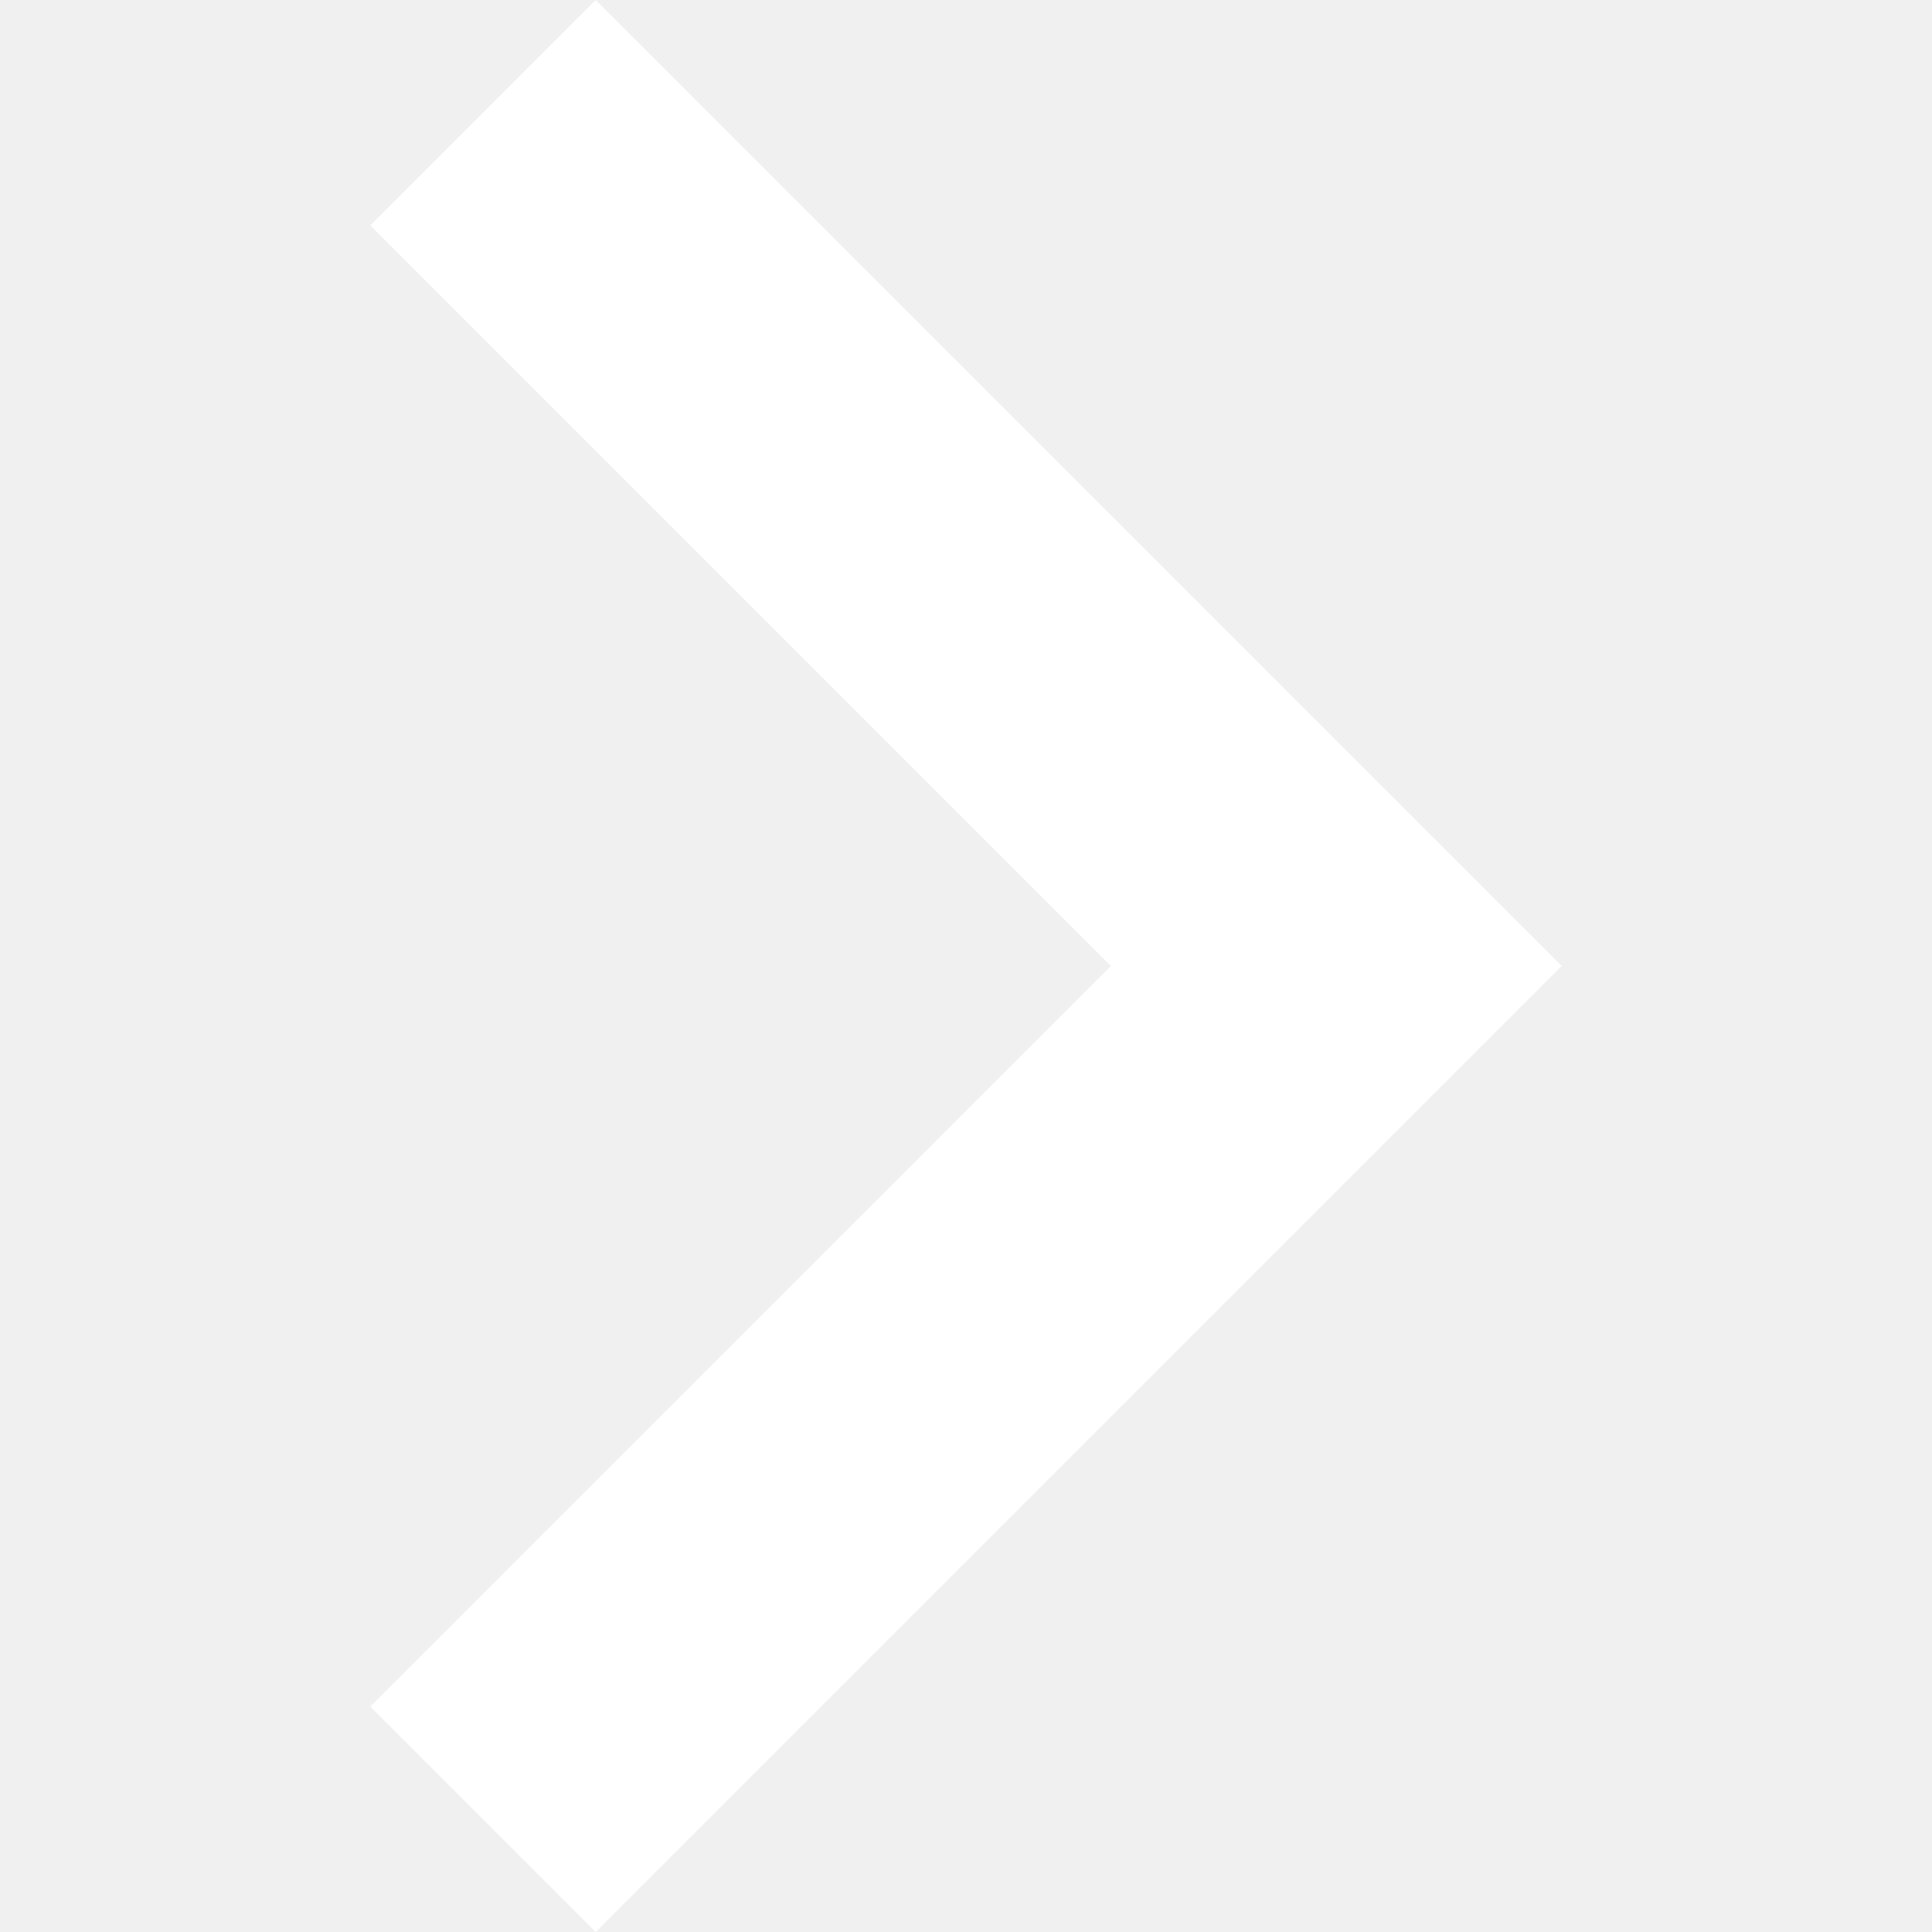
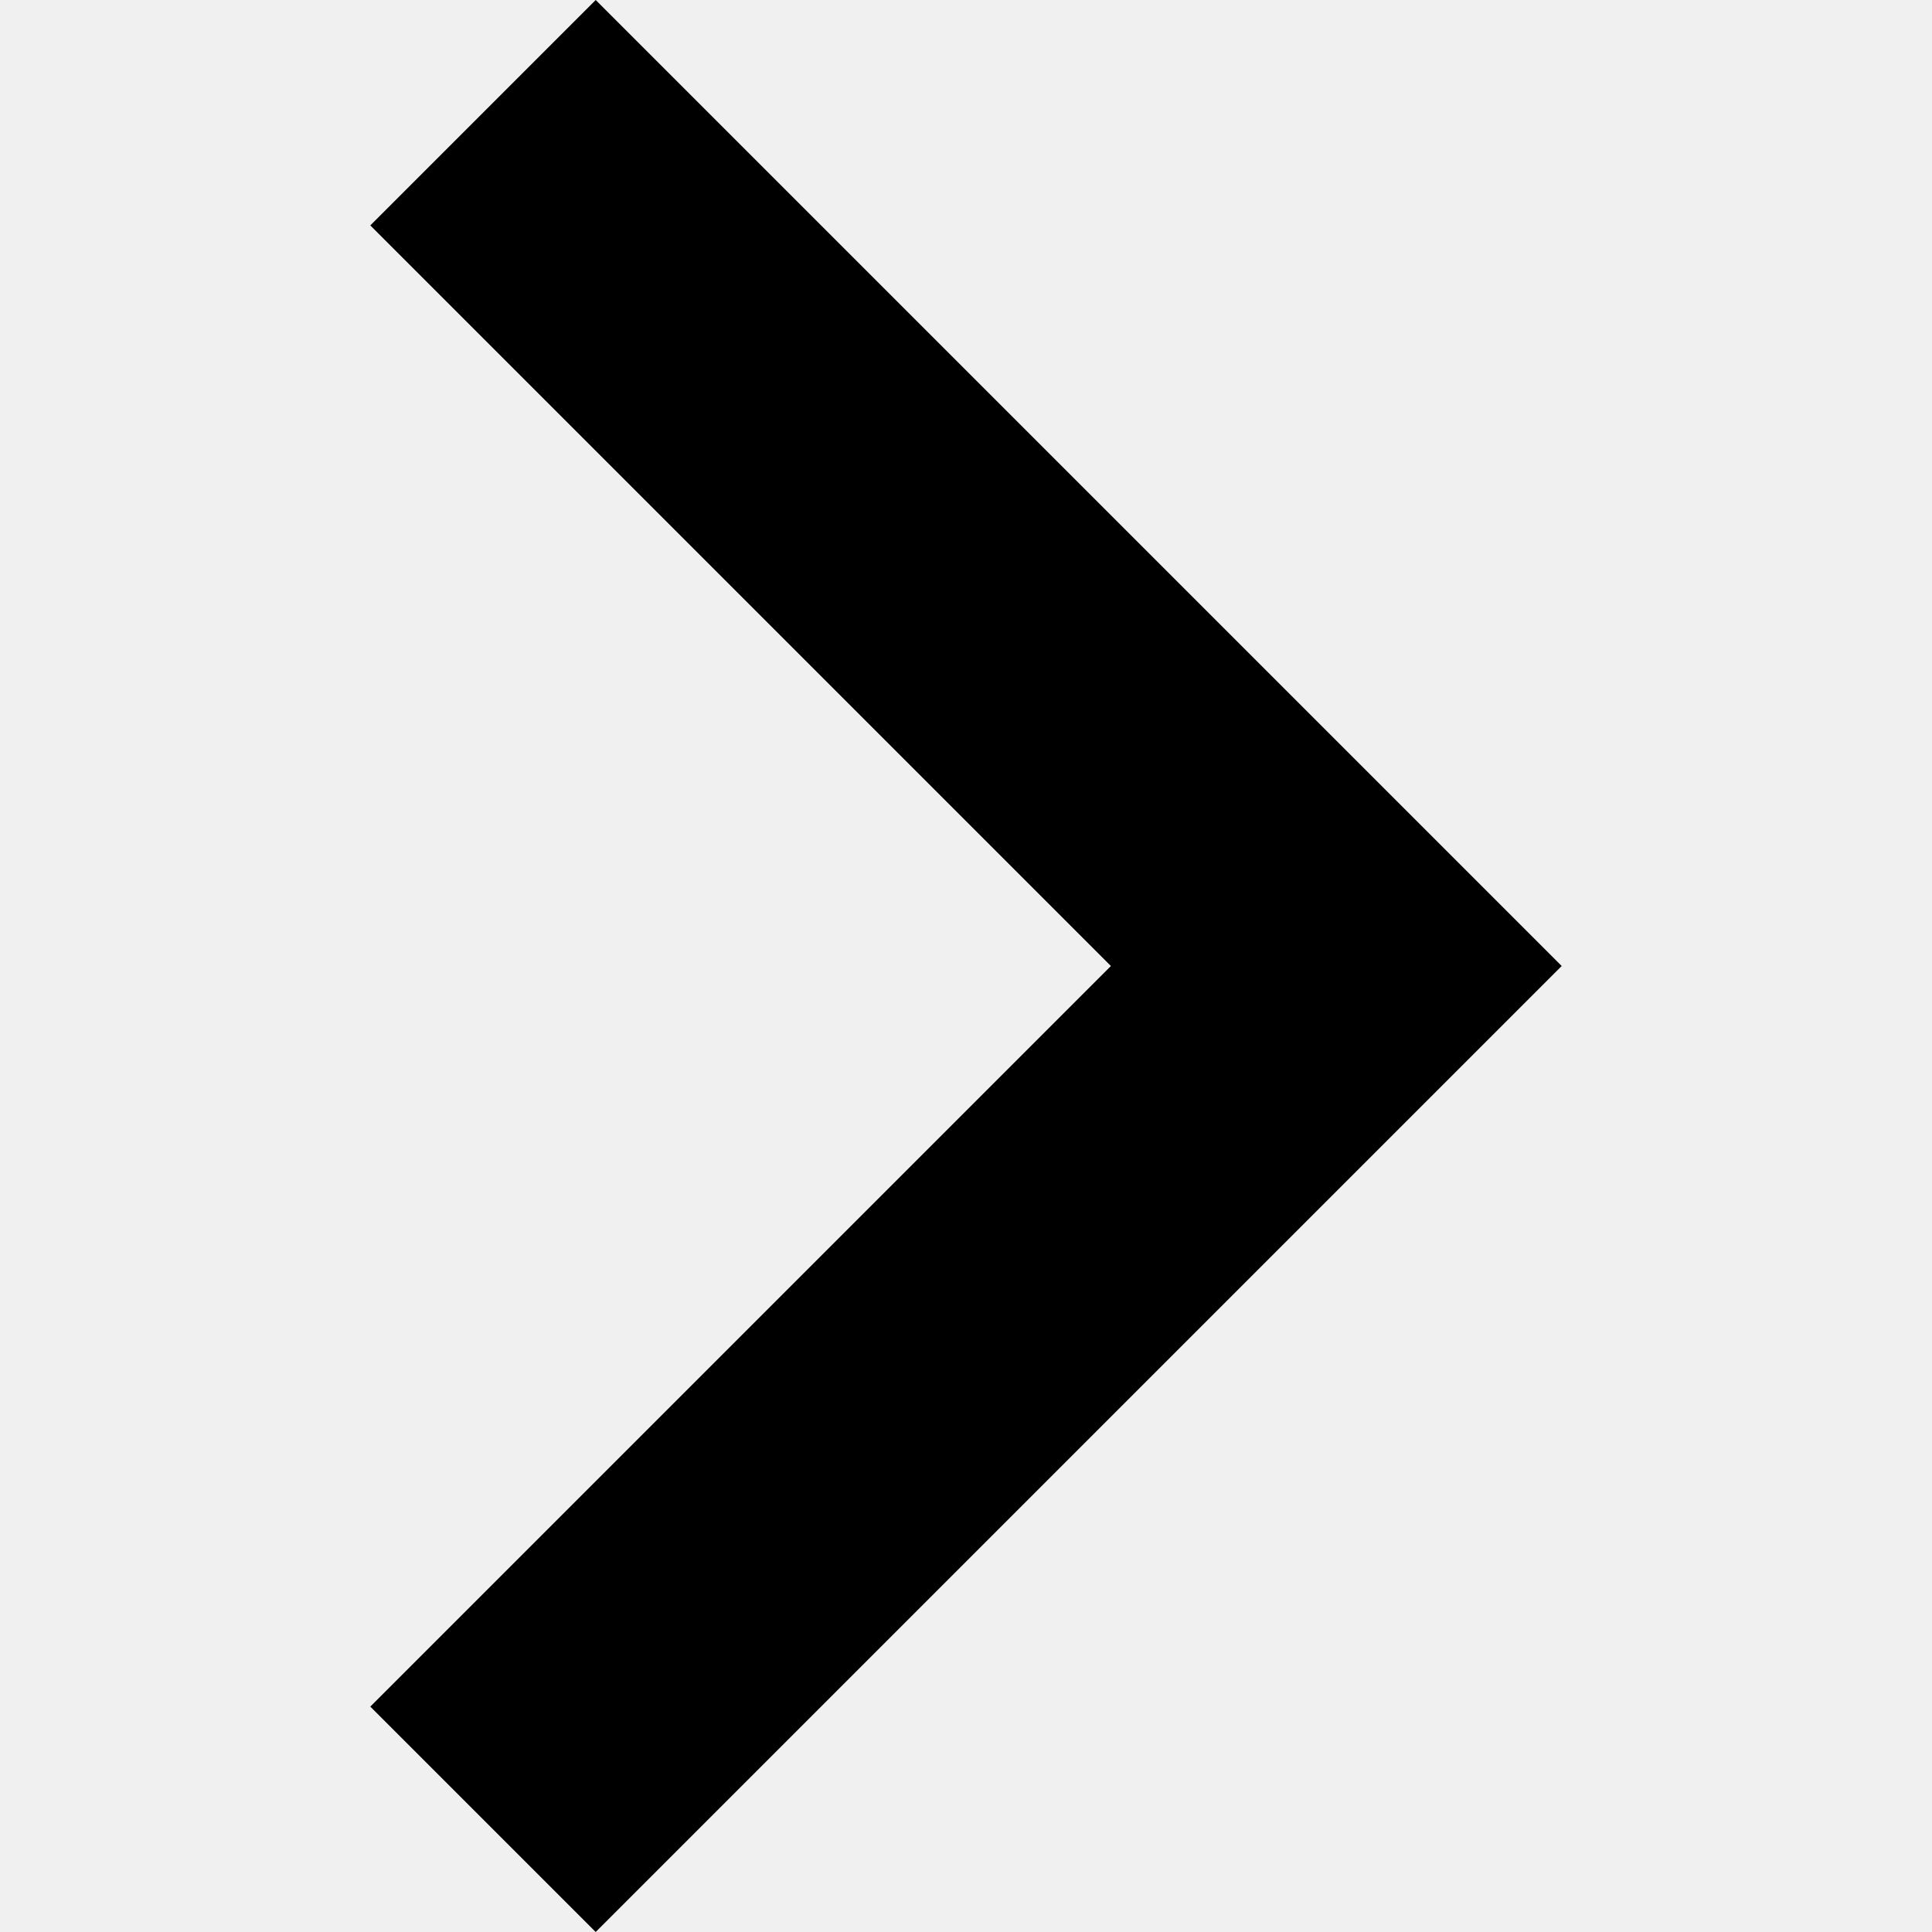
<svg xmlns="http://www.w3.org/2000/svg" version="1.1" id="Capa_1" x="0px" y="0px" width="512px" height="512px" viewBox="0 0 306 306" style="enable-background:new 0 0 306 306;" xml:space="preserve" class="">
  <g>
    <g>
      <g id="chevron-right">
-         <polygon points="94.35,0 58.65,35.7 175.95,153 58.65,270.3 94.35,306 247.35,153   " data-original="#000000" class="active-path" data-old_color="#000000" fill="#FFFFFF" />
+         <polygon points="94.35,0 58.65,35.7 175.95,153 58.65,270.3 94.35,306 247.35,153   " data-original="#000000" class="active-path" data-old_color="#000000" fill="#000" />
      </g>
    </g>
  </g>
</svg>
